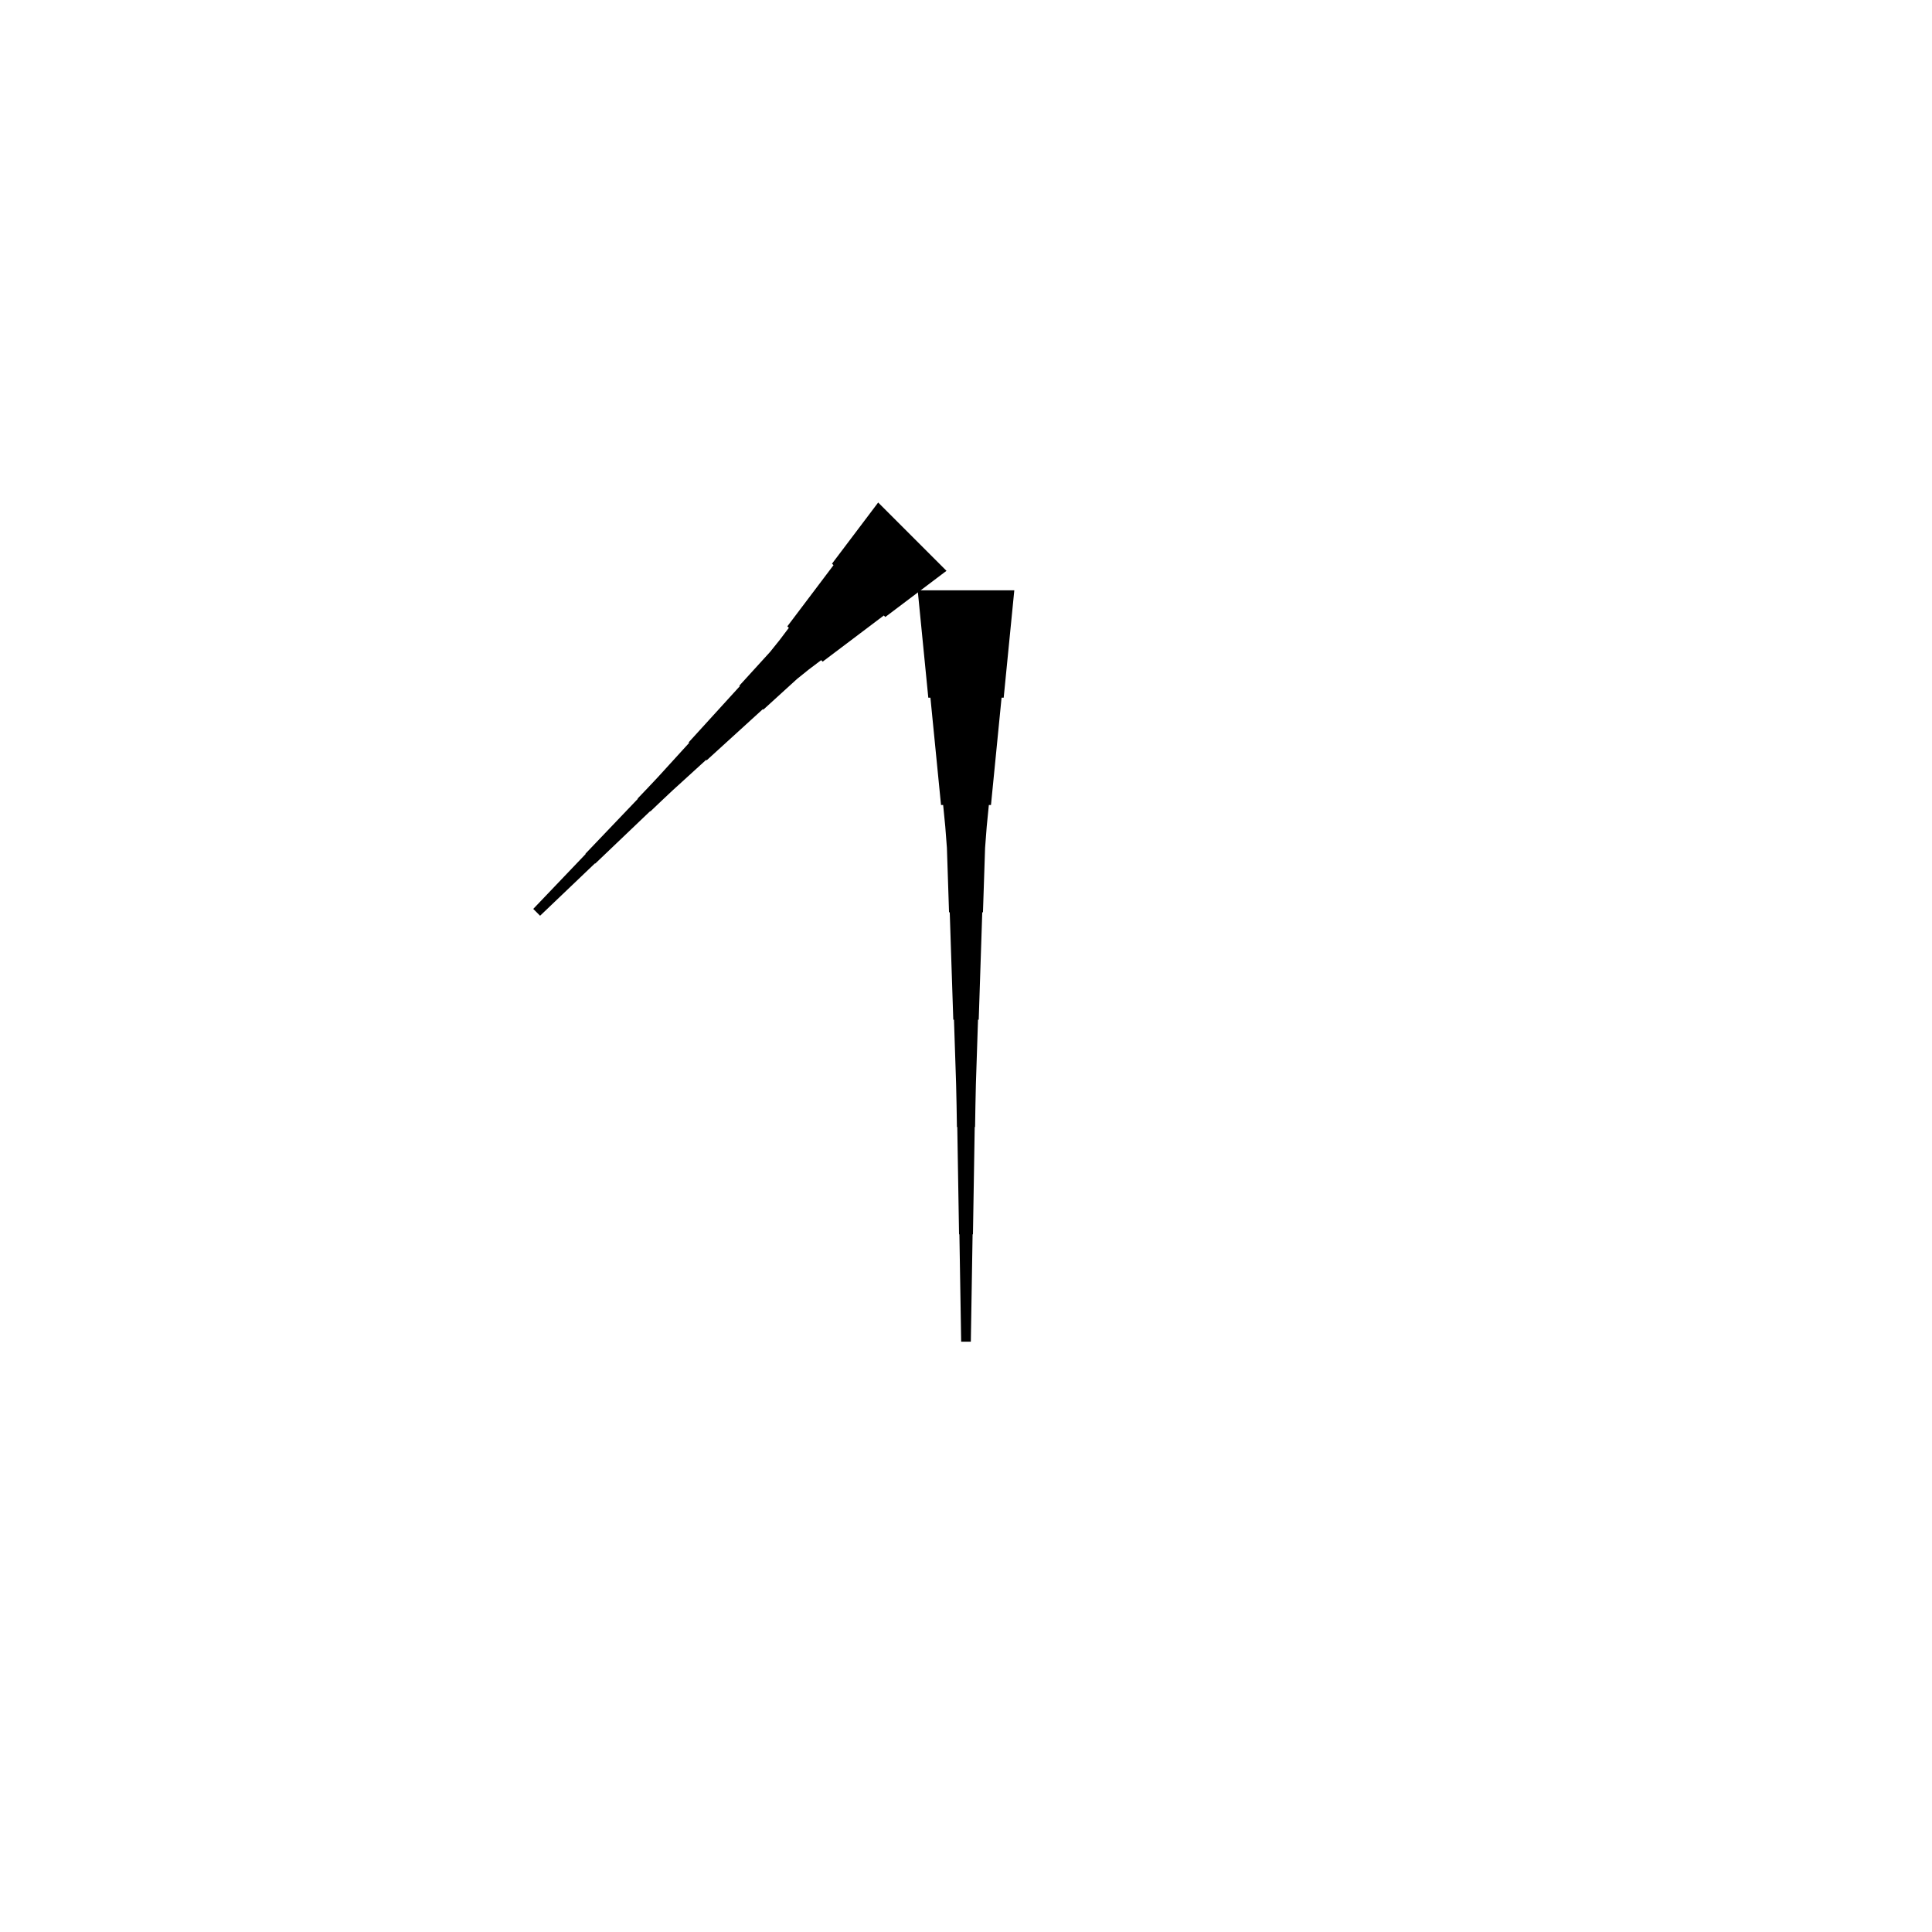
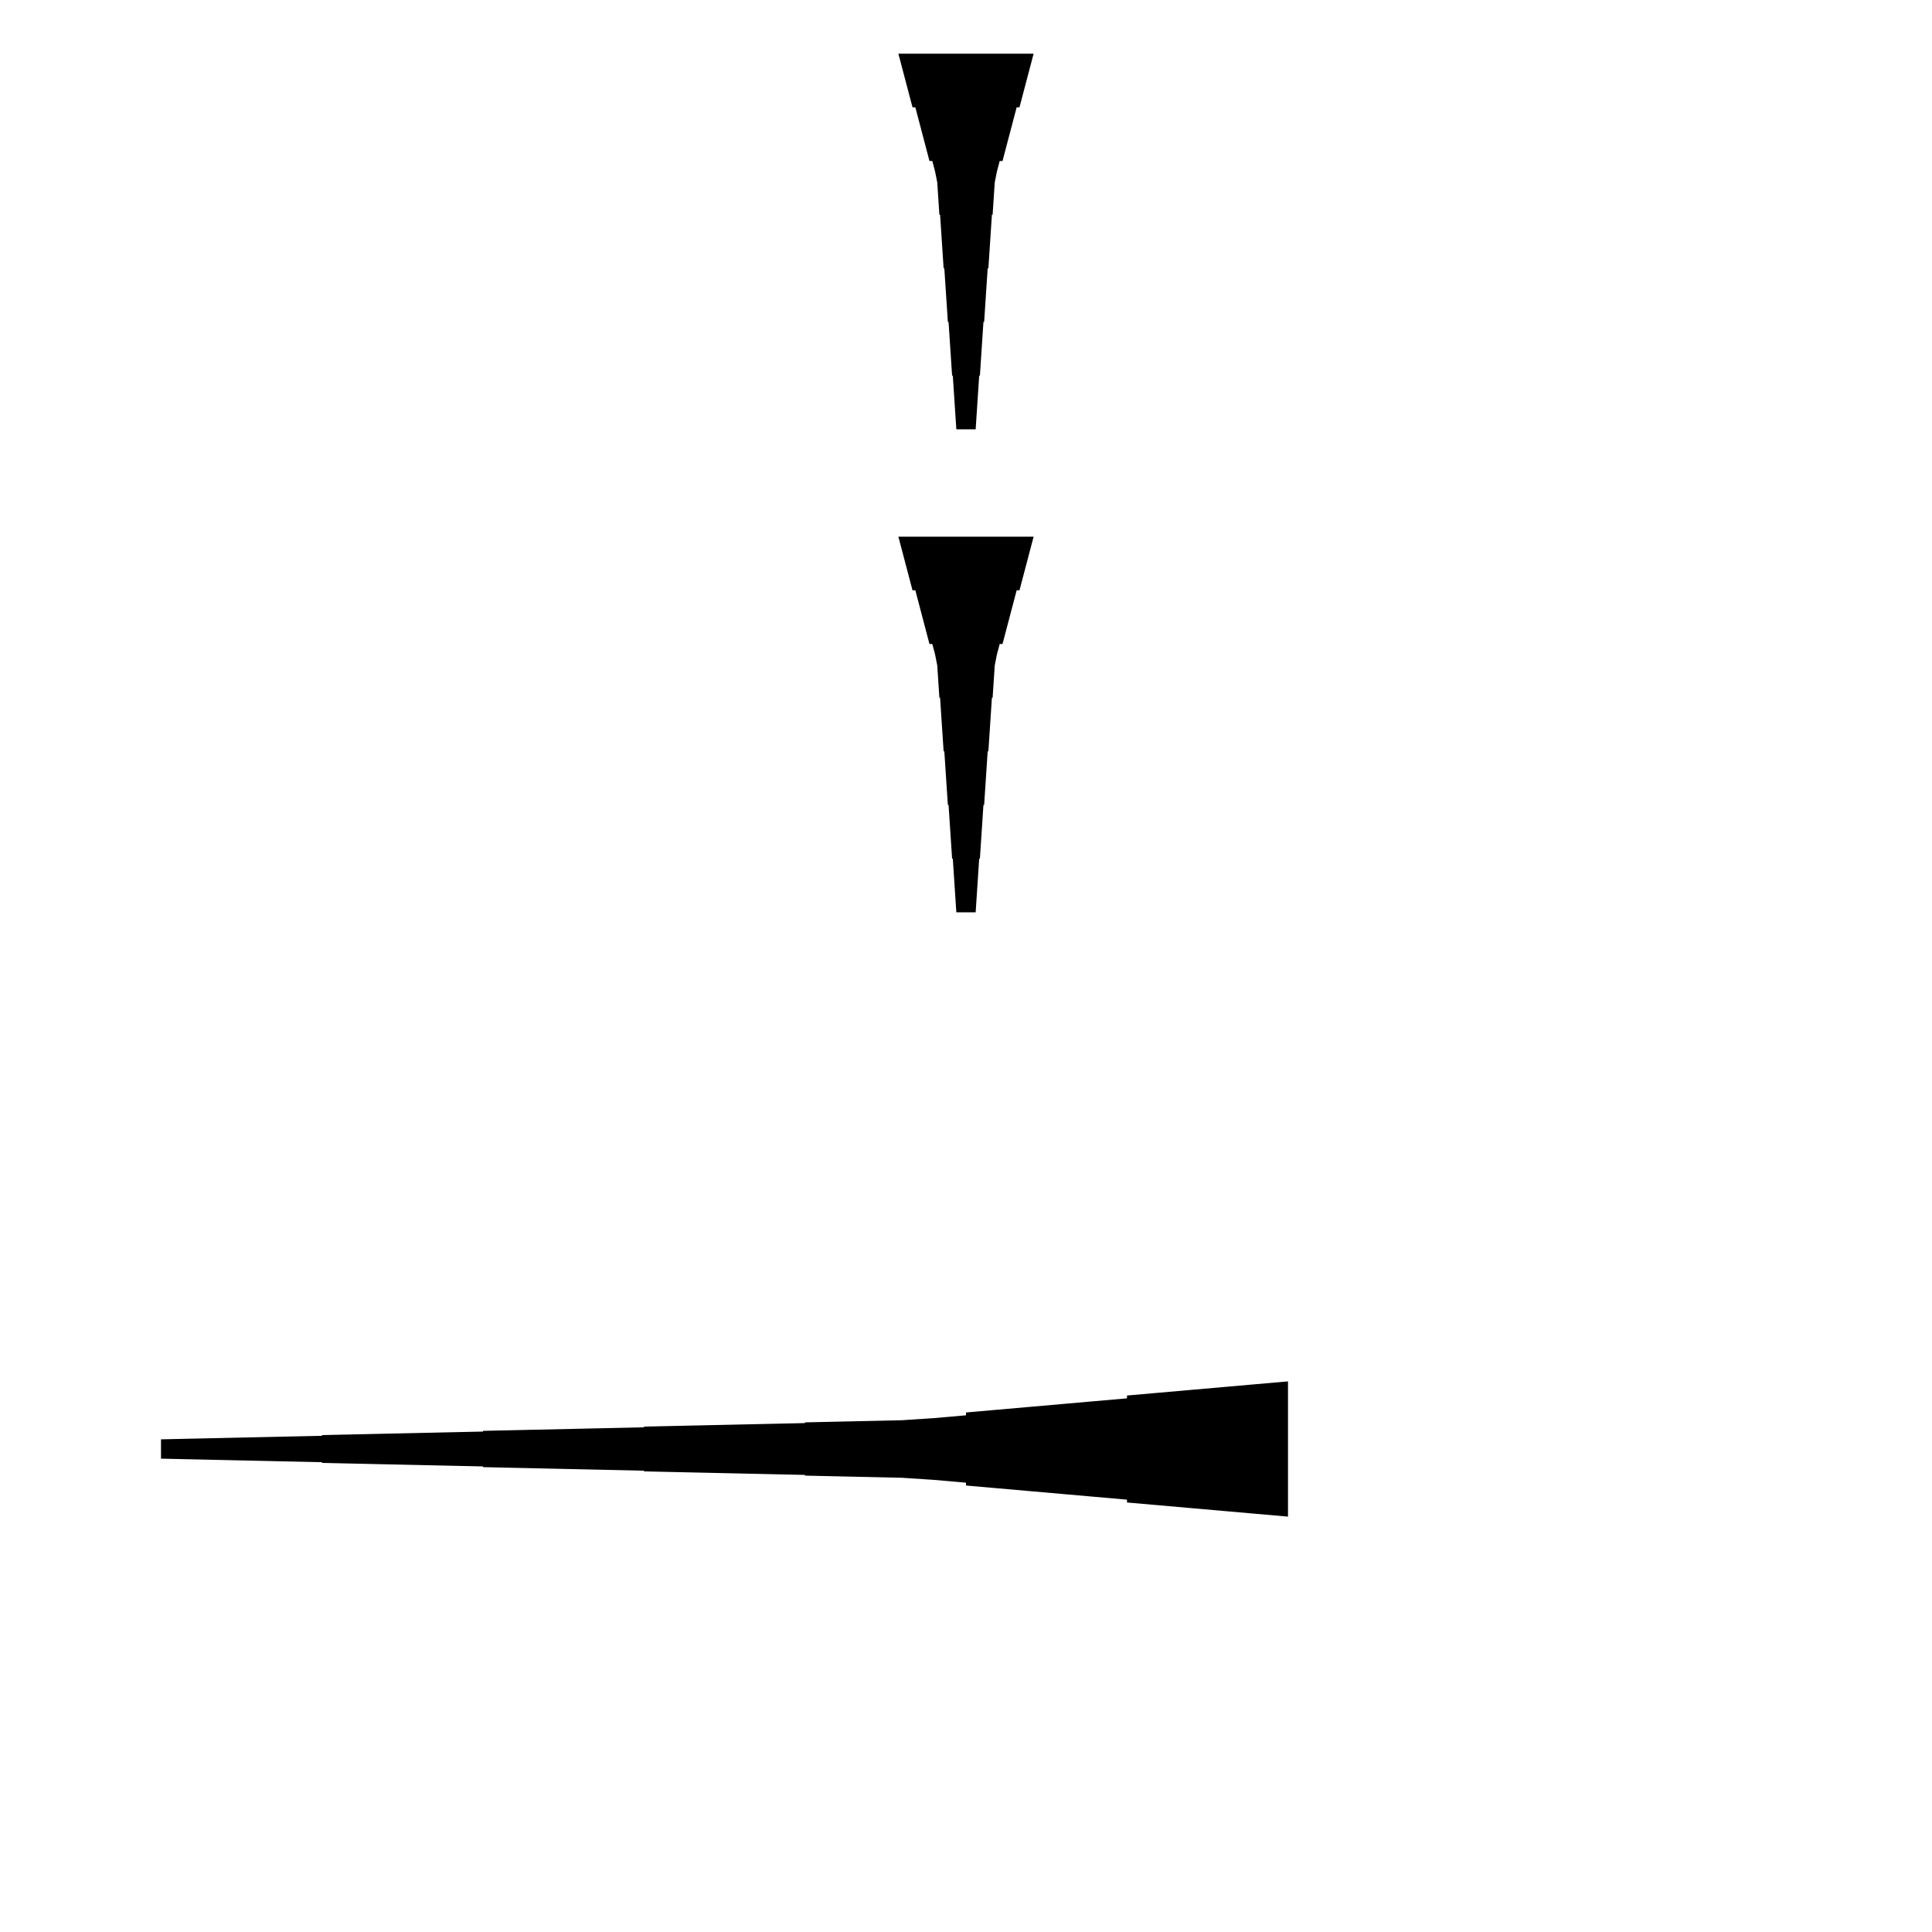
<svg xmlns="http://www.w3.org/2000/svg" version="1.1" width="283.465pt" height="283.465pt" viewBox="0 0 283.465 283.465">
-   <polygon points="148.819 86.614 148.508 89.764 148.197 92.913 147.886 96.063 147.574 99.213 147.263 102.362 146.952 102.362 146.641 105.512 146.33 108.661 146.019 111.811 145.708 114.961 145.397 118.11 145.085 118.11 144.774 121.26 144.532 124.409 144.429 127.559 144.325 130.709 144.221 133.858 144.118 133.858 144.014 137.008 143.91 140.157 143.806 143.307 143.703 146.457 143.599 149.606 143.495 149.606 143.392 152.756 143.288 155.905 143.184 159.055 143.115 162.205 143.063 165.354 143.011 165.354 142.959 168.504 142.908 171.654 142.856 174.803 142.804 177.953 142.752 181.102 142.7 181.102 142.648 184.252 142.596 187.402 142.545 190.551 142.493 193.701 142.441 196.85 141.024 196.85 140.972 193.701 140.92 190.551 140.868 187.402 140.816 184.252 140.764 181.102 140.713 181.102 140.661 177.953 140.609 174.803 140.557 171.654 140.505 168.504 140.453 165.354 140.401 165.354 140.35 162.205 140.28 159.055 140.177 155.905 140.073 152.756 139.969 149.606 139.866 149.606 139.762 146.457 139.658 143.307 139.554 140.157 139.451 137.008 139.347 133.858 139.243 133.858 139.14 130.709 139.036 127.559 138.932 124.409 138.69 121.26 138.379 118.11 138.068 118.11 137.757 114.961 137.446 111.811 137.135 108.661 136.823 105.512 136.512 102.362 136.201 102.362 135.89 99.213 135.579 96.063 135.268 92.913 134.957 89.764 134.646 86.614" fill="rgba(0,0,0,1)" />
-   <polygon points="138.869 83.751 137.075 85.106 135.28 86.461 133.485 87.816 131.69 89.17 129.895 90.525 129.675 90.305 127.88 91.66 126.086 93.015 124.291 94.37 122.496 95.724 120.701 97.079 120.481 96.859 118.686 98.214 116.941 99.618 115.292 101.119 113.644 102.621 111.996 104.122 111.923 104.049 110.275 105.55 108.627 107.052 106.978 108.553 105.33 110.055 103.682 111.556 103.609 111.483 101.961 112.984 100.313 114.486 98.664 115.987 97.041 117.513 95.429 119.051 95.393 119.015 93.781 120.553 92.17 122.091 90.558 123.629 88.947 125.167 87.335 126.705 87.299 126.669 85.687 128.207 84.076 129.745 82.464 131.283 80.853 132.821 79.241 134.359 78.239 133.357 79.777 131.746 81.315 130.134 82.853 128.523 84.392 126.911 85.93 125.3 85.893 125.263 87.431 123.652 88.969 122.04 90.507 120.429 92.046 118.817 93.584 117.206 93.547 117.169 95.085 115.558 96.611 113.934 98.113 112.286 99.614 110.638 101.116 108.99 101.042 108.916 102.544 107.268 104.045 105.62 105.547 103.972 107.048 102.324 108.55 100.676 108.476 100.602 109.978 98.954 111.479 97.306 112.981 95.658 114.384 93.912 115.739 92.117 115.519 91.897 116.874 90.102 118.229 88.308 119.584 86.513 120.938 84.718 122.293 82.923 122.073 82.703 123.428 80.908 124.783 79.114 126.138 77.319 127.493 75.524 128.847 73.729" fill="rgba(0,0,0,1)" />
+   <polygon points="151.654 78.74 151.239 80.315 150.824 81.89 150.409 83.465 149.994 85.039 149.579 86.614 149.165 86.614 148.75 88.189 148.335 89.764 147.92 91.339 147.505 92.913 147.09 94.488 146.676 94.488 146.261 96.063 145.95 97.638 145.846 99.213 145.742 100.787 145.639 102.362 145.535 102.362 145.431 103.937 145.327 105.512 145.224 107.087 145.12 108.661 145.016 110.236 144.913 110.236 144.809 111.811 144.705 113.386 144.601 114.961 144.498 116.535 144.394 118.11 144.29 118.11 144.187 119.685 144.083 121.26 143.979 122.835 143.876 124.409 143.772 125.984 143.668 125.984 143.564 127.559 143.461 129.134 143.357 130.709 143.253 132.284 143.15 133.858 140.315 133.858 140.211 132.284 140.107 130.709 140.004 129.134 139.9 127.559 139.796 125.984 139.693 125.984 139.589 124.409 139.485 122.835 139.382 121.26 139.278 119.685 139.174 118.11 139.071 118.11 138.967 116.535 138.863 114.961 138.759 113.386 138.656 111.811 138.552 110.236 138.448 110.236 138.345 108.661 138.241 107.087 138.137 105.512 138.033 103.937 137.93 102.362 137.826 102.362 137.722 100.787 137.619 99.213 137.515 97.638 137.204 96.063 136.789 94.488 136.374 94.488 135.959 92.913 135.544 91.339 135.13 89.764 134.715 88.189 134.3 86.614 133.885 86.614 133.47 85.039 133.055 83.465 132.641 81.89 132.226 80.315 131.811 78.74" fill="rgba(0,0,0,1)" />
+   <polygon points="188.976 222.52 184.252 222.105 179.528 221.69 174.803 221.275 170.079 220.86 165.354 220.446 165.354 220.031 160.63 219.616 155.905 219.201 151.181 218.786 146.457 218.371 141.732 217.957 141.732 217.542 137.008 217.127 132.284 216.816 127.559 216.712 122.835 216.608 118.11 216.505 118.11 216.401 113.386 216.297 108.661 216.194 103.937 216.09 99.213 215.986 94.488 215.882 94.488 215.779 89.764 215.675 85.039 215.571 80.315 215.468 75.591 215.364 70.866 215.26 70.866 215.156 66.142 215.053 61.417 214.949 56.693 214.845 51.968 214.742 47.244 214.638 47.244 214.534 42.52 214.431 37.795 214.327 33.071 214.223 28.346 214.119 23.622 214.016 23.622 211.181 28.346 211.077 33.071 210.974 37.795 210.87 42.52 210.766 47.244 210.663 47.244 210.559 51.968 210.455 56.693 210.351 61.417 210.248 66.142 210.144 70.866 210.04 70.866 209.937 75.591 209.833 80.315 209.729 85.039 209.625 89.764 209.522 94.488 209.418 94.488 209.314 99.213 209.211 103.937 209.107 108.661 209.003 113.386 208.9 118.11 208.796 118.11 208.692 122.835 208.588 127.559 208.485 132.284 208.381 137.008 208.07 141.732 207.655 141.732 207.24 146.457 206.825 151.181 206.411 155.905 205.996 160.63 205.581 165.354 205.166 165.354 204.751 170.079 204.337 174.803 203.922 179.528 203.507 184.252 203.092 188.976 202.677" fill="rgba(0,0,0,1)" />
+   <polygon points="151.654 7.874 151.239 9.449 150.824 11.024 150.409 12.598 149.994 14.173 149.579 15.748 149.165 15.748 148.75 17.323 148.335 18.898 147.92 20.472 147.505 22.047 147.09 23.622 146.676 23.622 146.261 25.197 145.95 26.772 145.846 28.346 145.742 29.921 145.639 31.496 145.535 31.496 145.431 33.071 145.327 34.646 145.224 36.221 145.12 37.795 145.016 39.37 144.913 39.37 144.809 40.945 144.705 42.52 144.601 44.094 144.498 45.669 144.394 47.244 144.29 47.244 144.187 48.819 144.083 50.394 143.979 51.968 143.876 53.543 143.772 55.118 143.668 55.118 143.564 56.693 143.461 58.268 143.357 59.843 143.253 61.417 143.15 62.992 140.315 62.992 140.211 61.417 140.107 59.843 140.004 58.268 139.9 56.693 139.796 55.118 139.693 55.118 139.589 53.543 139.485 51.968 139.382 50.394 139.278 48.819 139.174 47.244 139.071 47.244 138.967 45.669 138.863 44.094 138.759 42.52 138.656 40.945 138.552 39.37 138.448 39.37 138.345 37.795 138.241 36.221 138.137 34.646 138.033 33.071 137.93 31.496 137.826 31.496 137.722 29.921 137.619 28.346 137.515 26.772 137.204 25.197 136.789 23.622 136.374 23.622 135.959 22.047 135.544 20.472 135.13 18.898 134.715 17.323 134.3 15.748 133.885 15.748 133.47 14.173 133.055 12.598 132.641 11.024 132.226 9.449 131.811 7.874" fill="rgba(0,0,0,1)" />
</svg>
